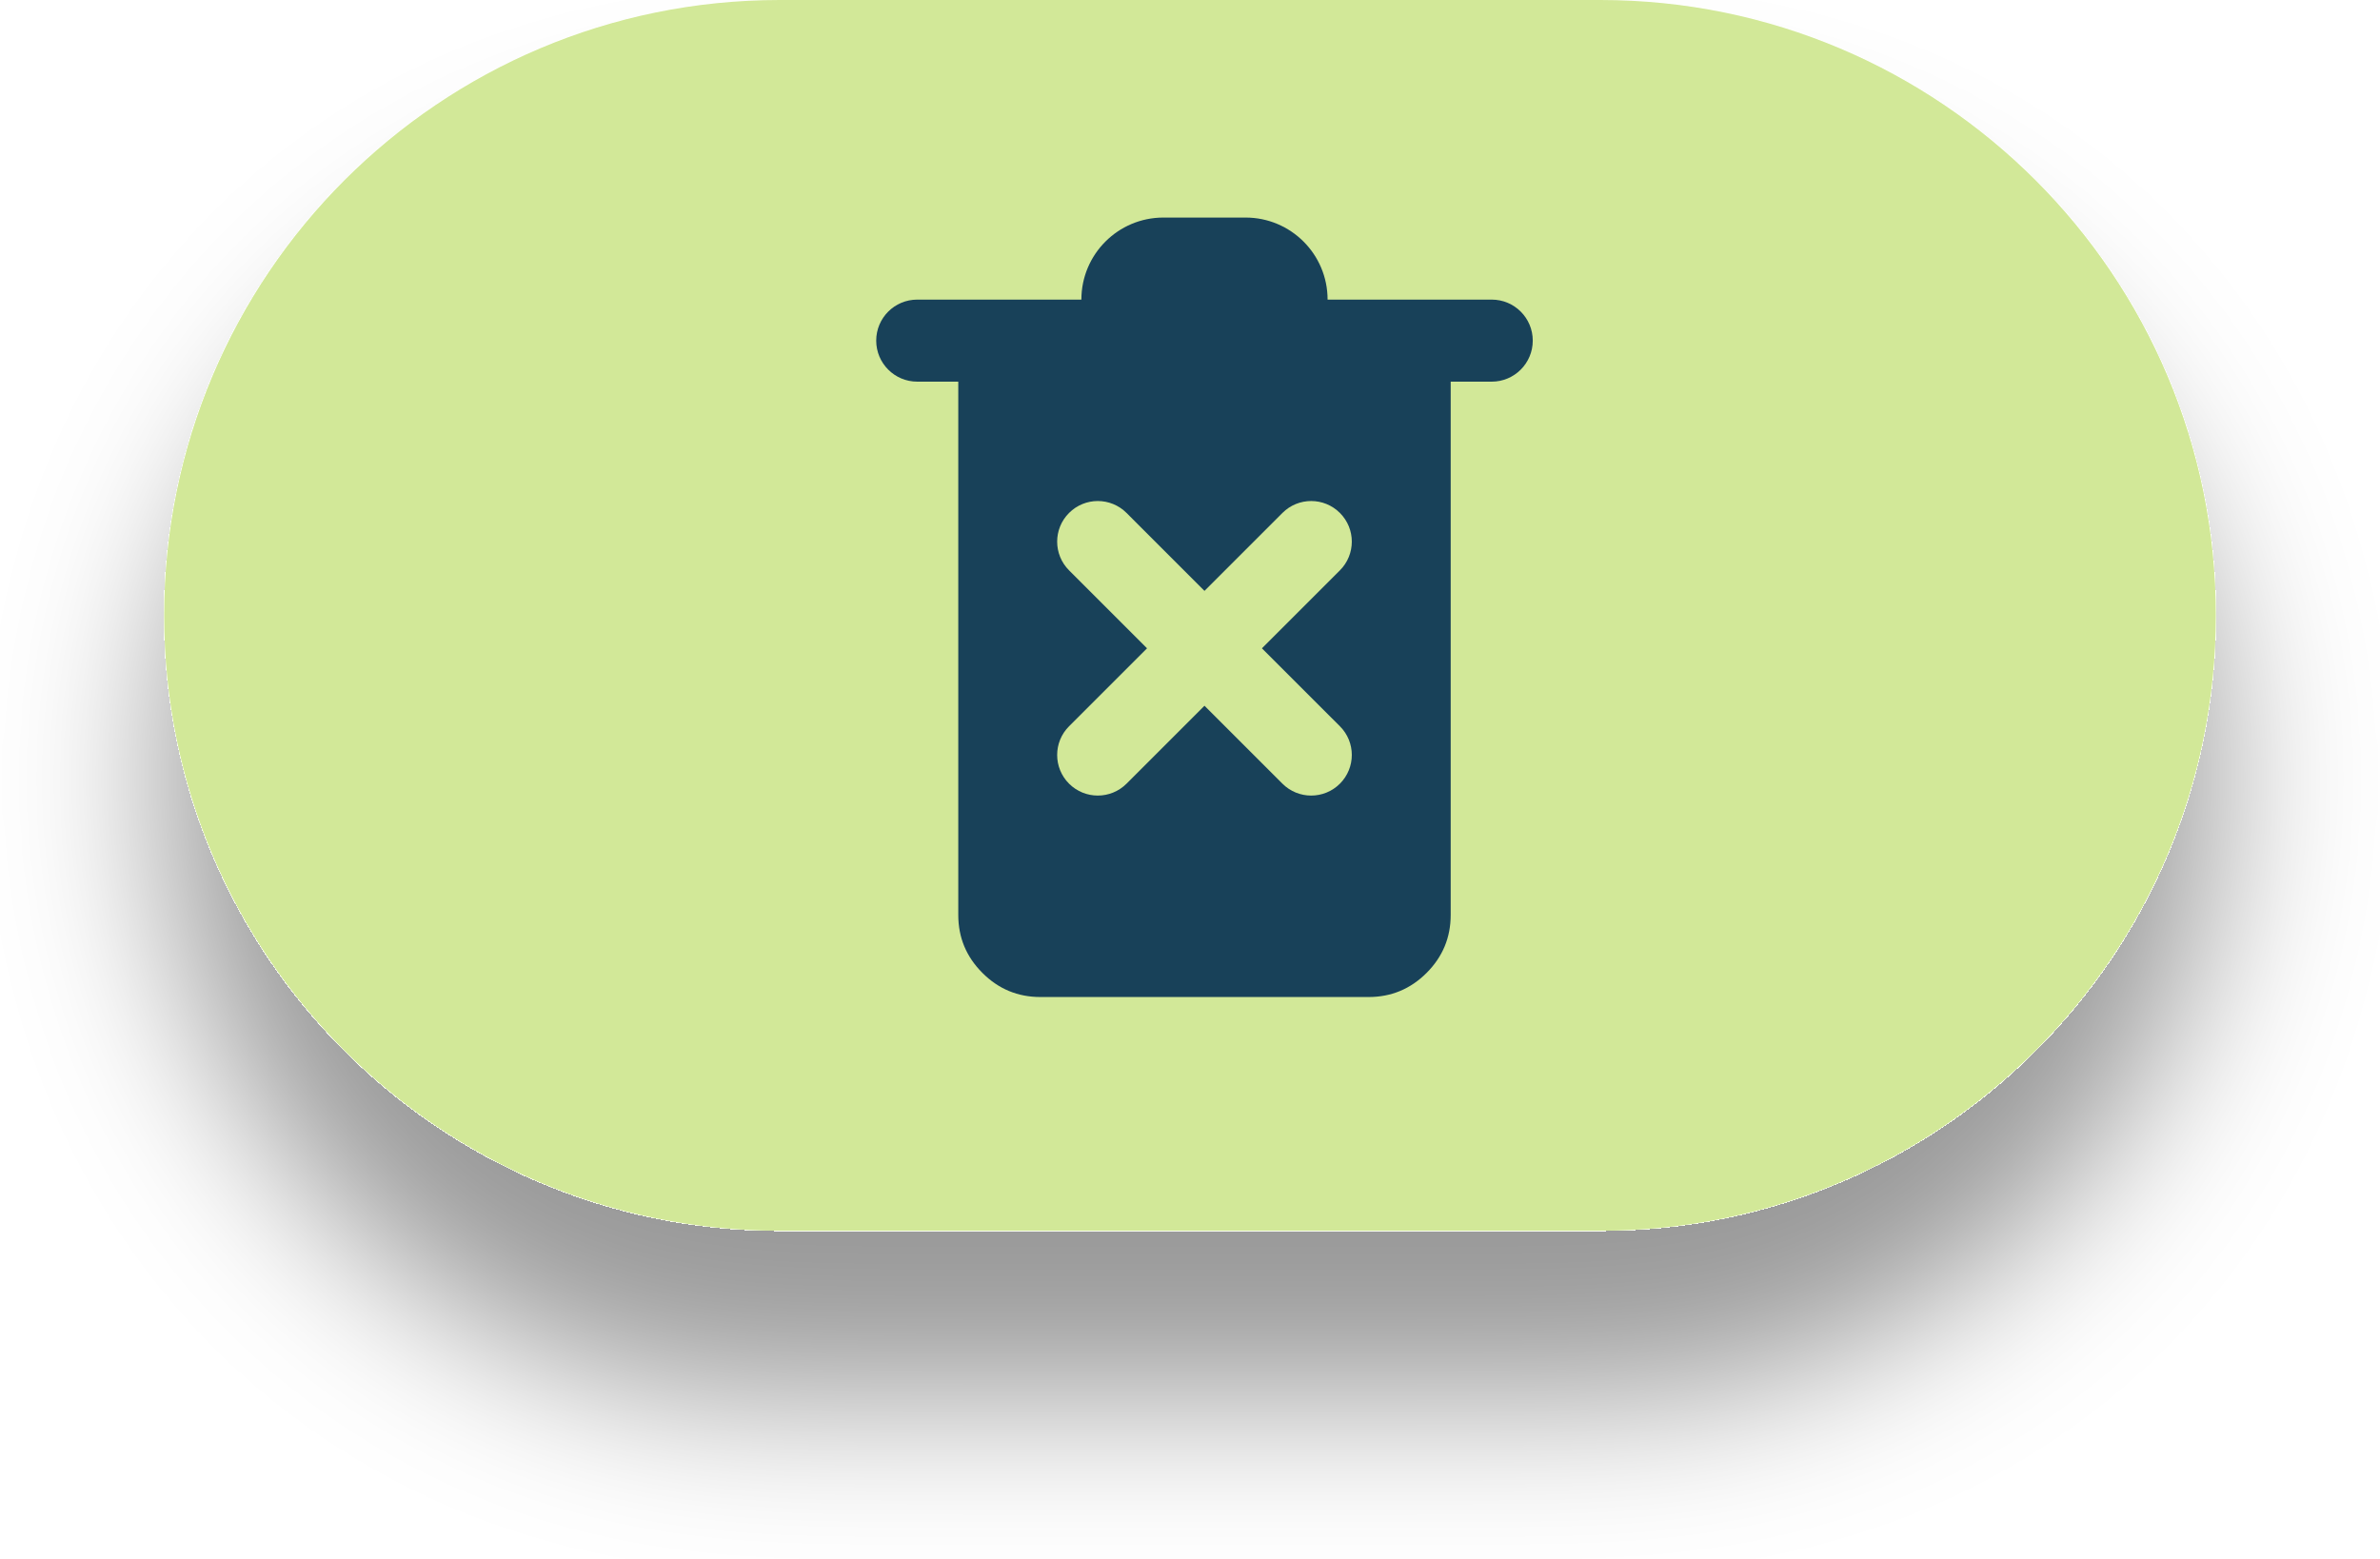
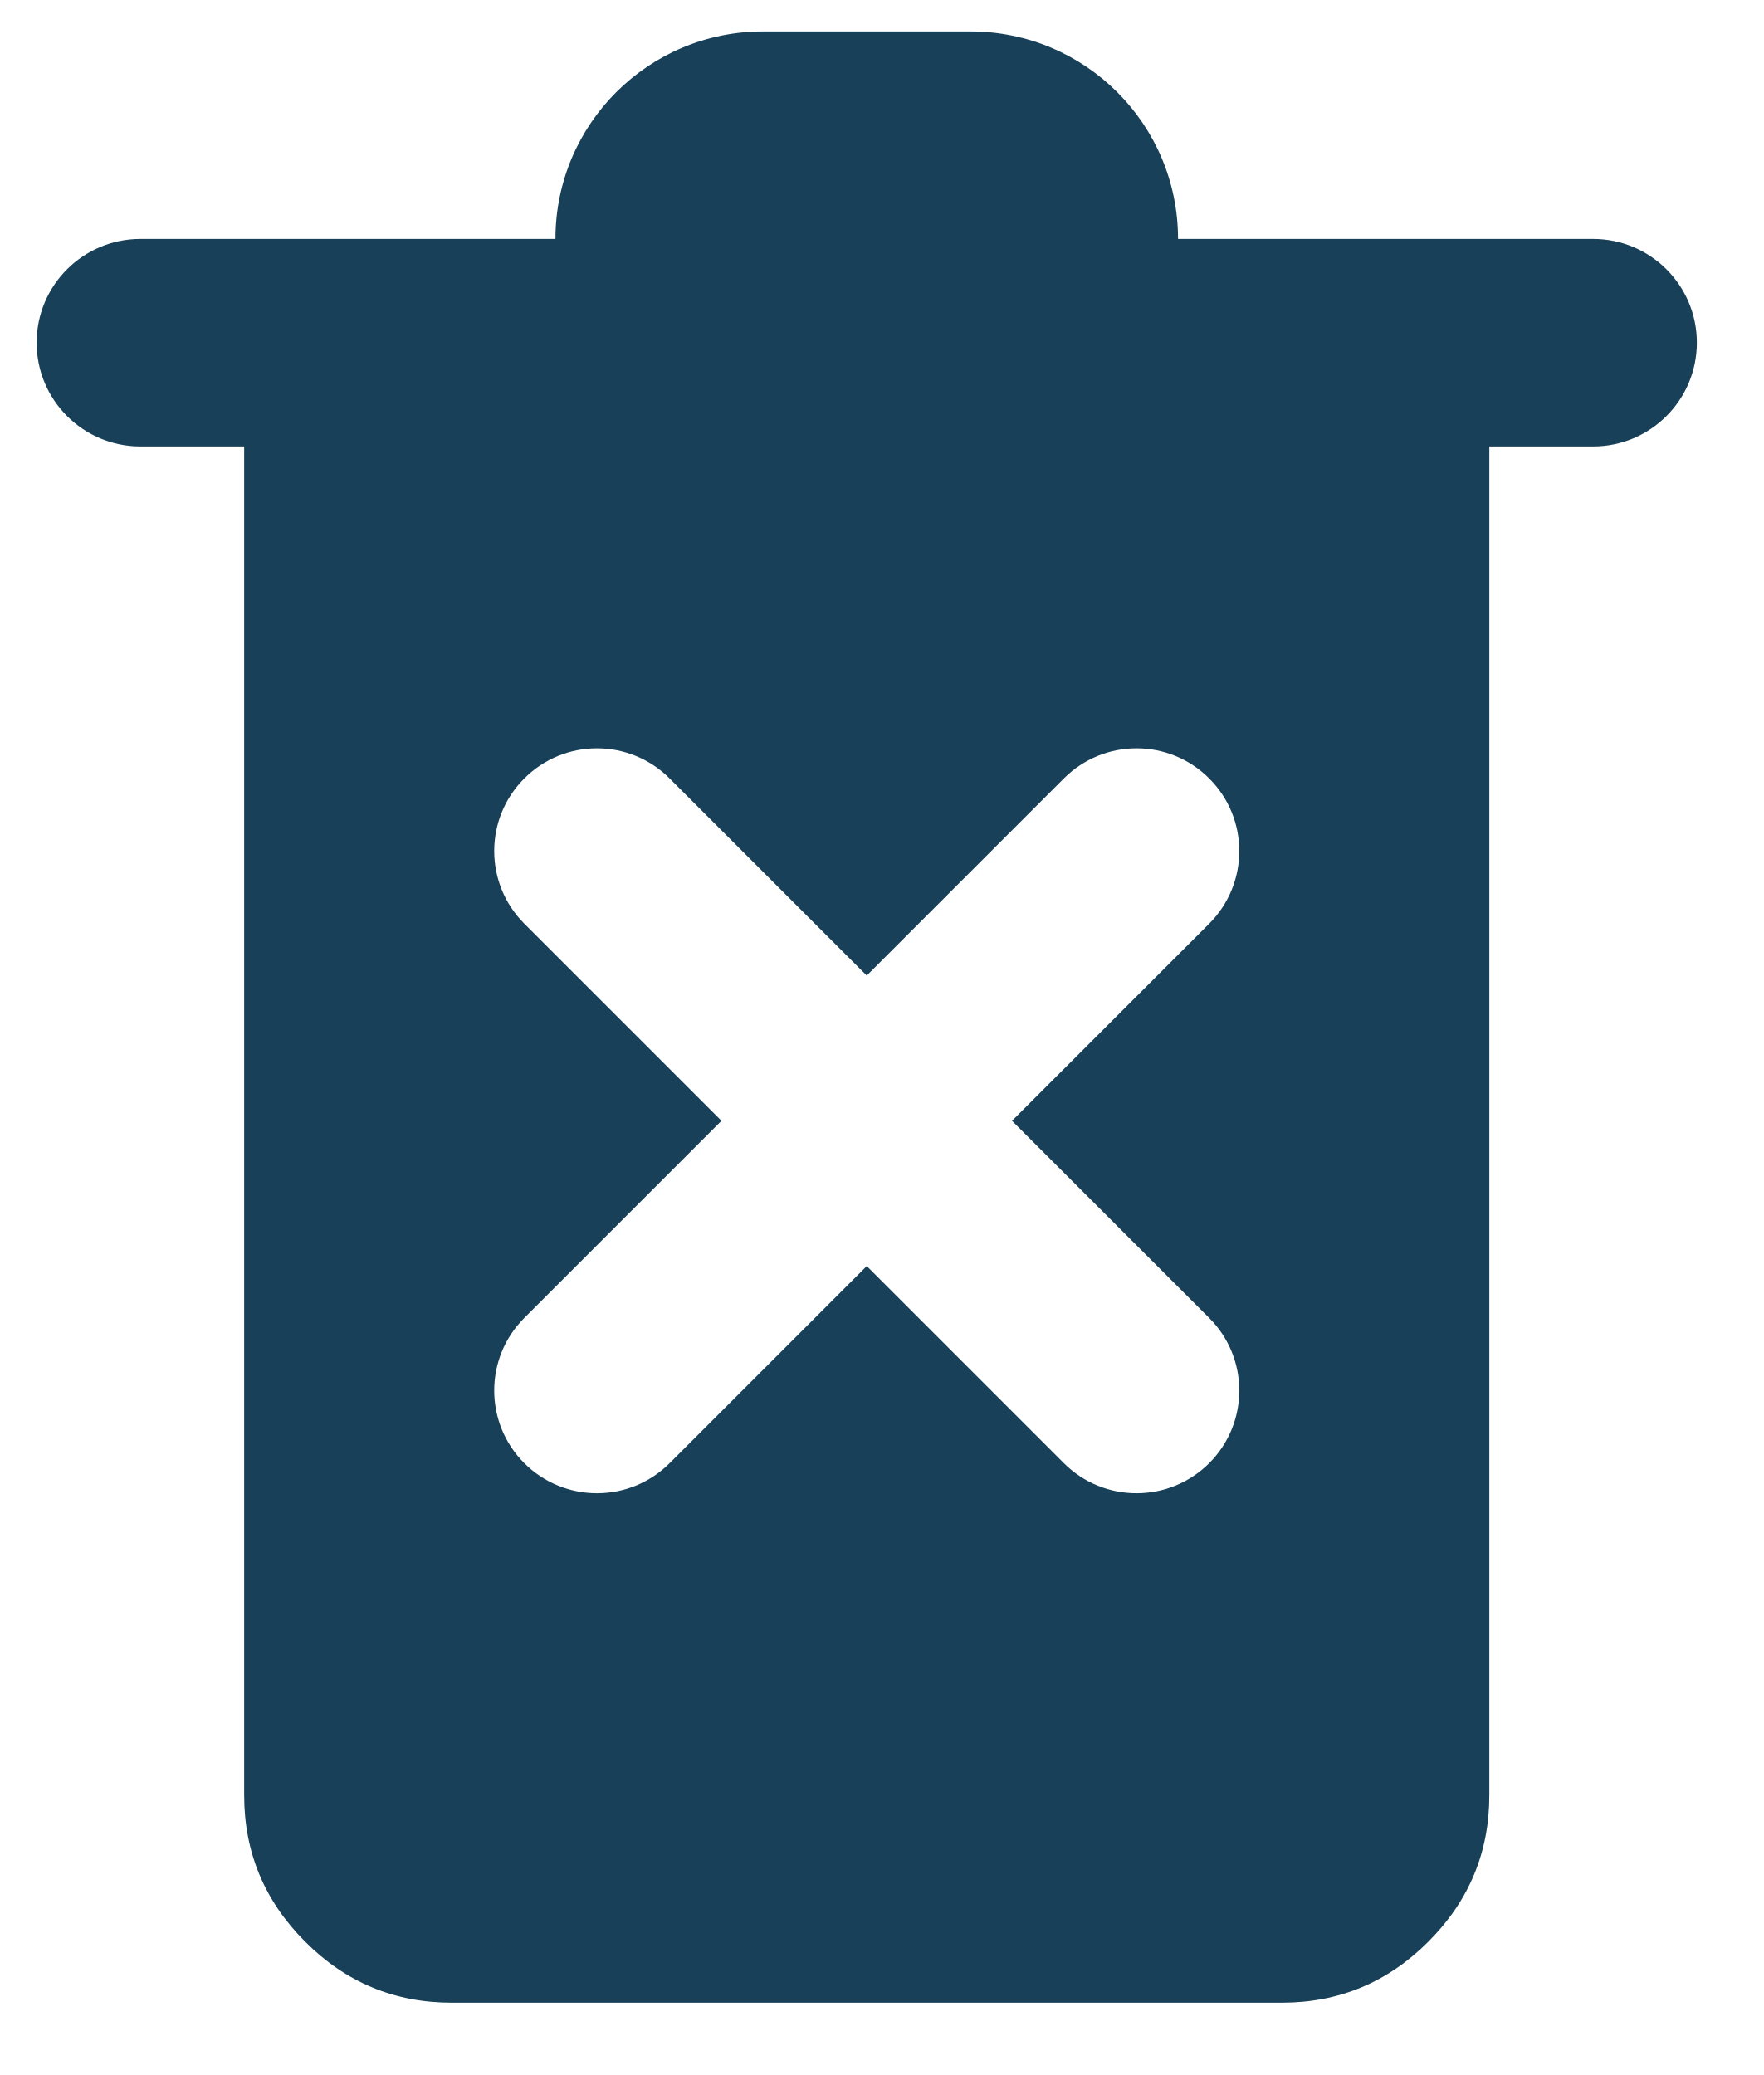
- <svg xmlns="http://www.w3.org/2000/svg" width="58" height="38" viewBox="0 0 58 38" fill="none">
-   <g filter="url(#filter0_d_65_1646)">
-     <rect x="4" width="50" height="30" rx="15" fill="#D2E898" />
-   </g>
-   <mask id="mask0_65_1646" style="mask-type:alpha" maskUnits="userSpaceOnUse" x="17" y="3" width="25" height="25">
-     <rect x="17.353" y="3.303" width="24" height="24" fill="#D9D9D9" />
-   </mask>
-   <g mask="url(#mask0_65_1646)">
-     <path d="M26.053 19.103C26.44 19.489 27.066 19.489 27.453 19.103L29.353 17.203L31.253 19.103C31.64 19.489 32.266 19.489 32.653 19.103C33.04 18.716 33.04 18.089 32.653 17.703L30.753 15.803L32.653 13.903C33.04 13.516 33.04 12.889 32.653 12.503C32.266 12.116 31.64 12.116 31.253 12.503L29.353 14.403L27.453 12.503C27.066 12.116 26.44 12.116 26.053 12.503C25.666 12.889 25.666 13.516 26.053 13.903L27.953 15.803L26.053 17.703C25.666 18.089 25.666 18.716 26.053 19.103ZM25.353 24.303C24.803 24.303 24.332 24.107 23.941 23.715C23.549 23.323 23.353 22.853 23.353 22.303V9.303H22.353C21.801 9.303 21.353 8.855 21.353 8.303C21.353 7.75 21.801 7.303 22.353 7.303H26.353C26.353 6.198 27.248 5.303 28.353 5.303H30.353C31.458 5.303 32.353 6.198 32.353 7.303H36.353C36.905 7.303 37.353 7.75 37.353 8.303C37.353 8.855 36.905 9.303 36.353 9.303H35.353V22.303C35.353 22.853 35.157 23.323 34.766 23.715C34.374 24.107 33.903 24.303 33.353 24.303H25.353Z" fill="#184159" />
-   </g>
-   <defs>
-     <filter id="filter0_d_65_1646" x="0" y="0" width="58" height="38" filterUnits="userSpaceOnUse" color-interpolation-filters="sRGB">
-       <feFlood flood-opacity="0" result="BackgroundImageFix" />
-       <feColorMatrix in="SourceAlpha" type="matrix" values="0 0 0 0 0 0 0 0 0 0 0 0 0 0 0 0 0 0 127 0" result="hardAlpha" />
-       <feOffset dy="4" />
-       <feGaussianBlur stdDeviation="2" />
-       <feComposite in2="hardAlpha" operator="out" />
-       <feColorMatrix type="matrix" values="0 0 0 0 0 0 0 0 0 0 0 0 0 0 0 0 0 0 0.4 0" />
-       <feBlend mode="normal" in2="BackgroundImageFix" result="effect1_dropShadow_65_1646" />
-       <feBlend mode="normal" in="SourceGraphic" in2="effect1_dropShadow_65_1646" result="shape" />
-     </filter>
-   </defs>
+ <svg xmlns="http://www.w3.org/2000/svg" width="17" height="20" viewBox="0 0 17 20" fill="none">
+   <path d="M5.053 14.103C5.44 14.489 6.066 14.489 6.453 14.103L8.353 12.203L10.253 14.103C10.64 14.489 11.266 14.489 11.653 14.103C12.04 13.716 12.04 13.089 11.653 12.703L9.753 10.803L11.653 8.903C12.04 8.516 12.04 7.889 11.653 7.503C11.266 7.116 10.64 7.116 10.253 7.503L8.353 9.403L6.453 7.503C6.066 7.116 5.44 7.116 5.053 7.503C4.666 7.889 4.666 8.516 5.053 8.903L6.953 10.803L5.053 12.703C4.666 13.089 4.666 13.716 5.053 14.103ZM4.353 19.303C3.803 19.303 3.332 19.107 2.941 18.715C2.549 18.323 2.353 17.853 2.353 17.303V4.303H1.353C0.801 4.303 0.353 3.855 0.353 3.303C0.353 2.75 0.801 2.303 1.353 2.303H5.353C5.353 1.198 6.248 0.303 7.353 0.303H9.353C10.458 0.303 11.353 1.198 11.353 2.303H15.353C15.905 2.303 16.353 2.75 16.353 3.303C16.353 3.855 15.905 4.303 15.353 4.303H14.353V17.303C14.353 17.853 14.157 18.323 13.765 18.715C13.374 19.107 12.903 19.303 12.353 19.303H4.353Z" fill="#184159" />
</svg>
